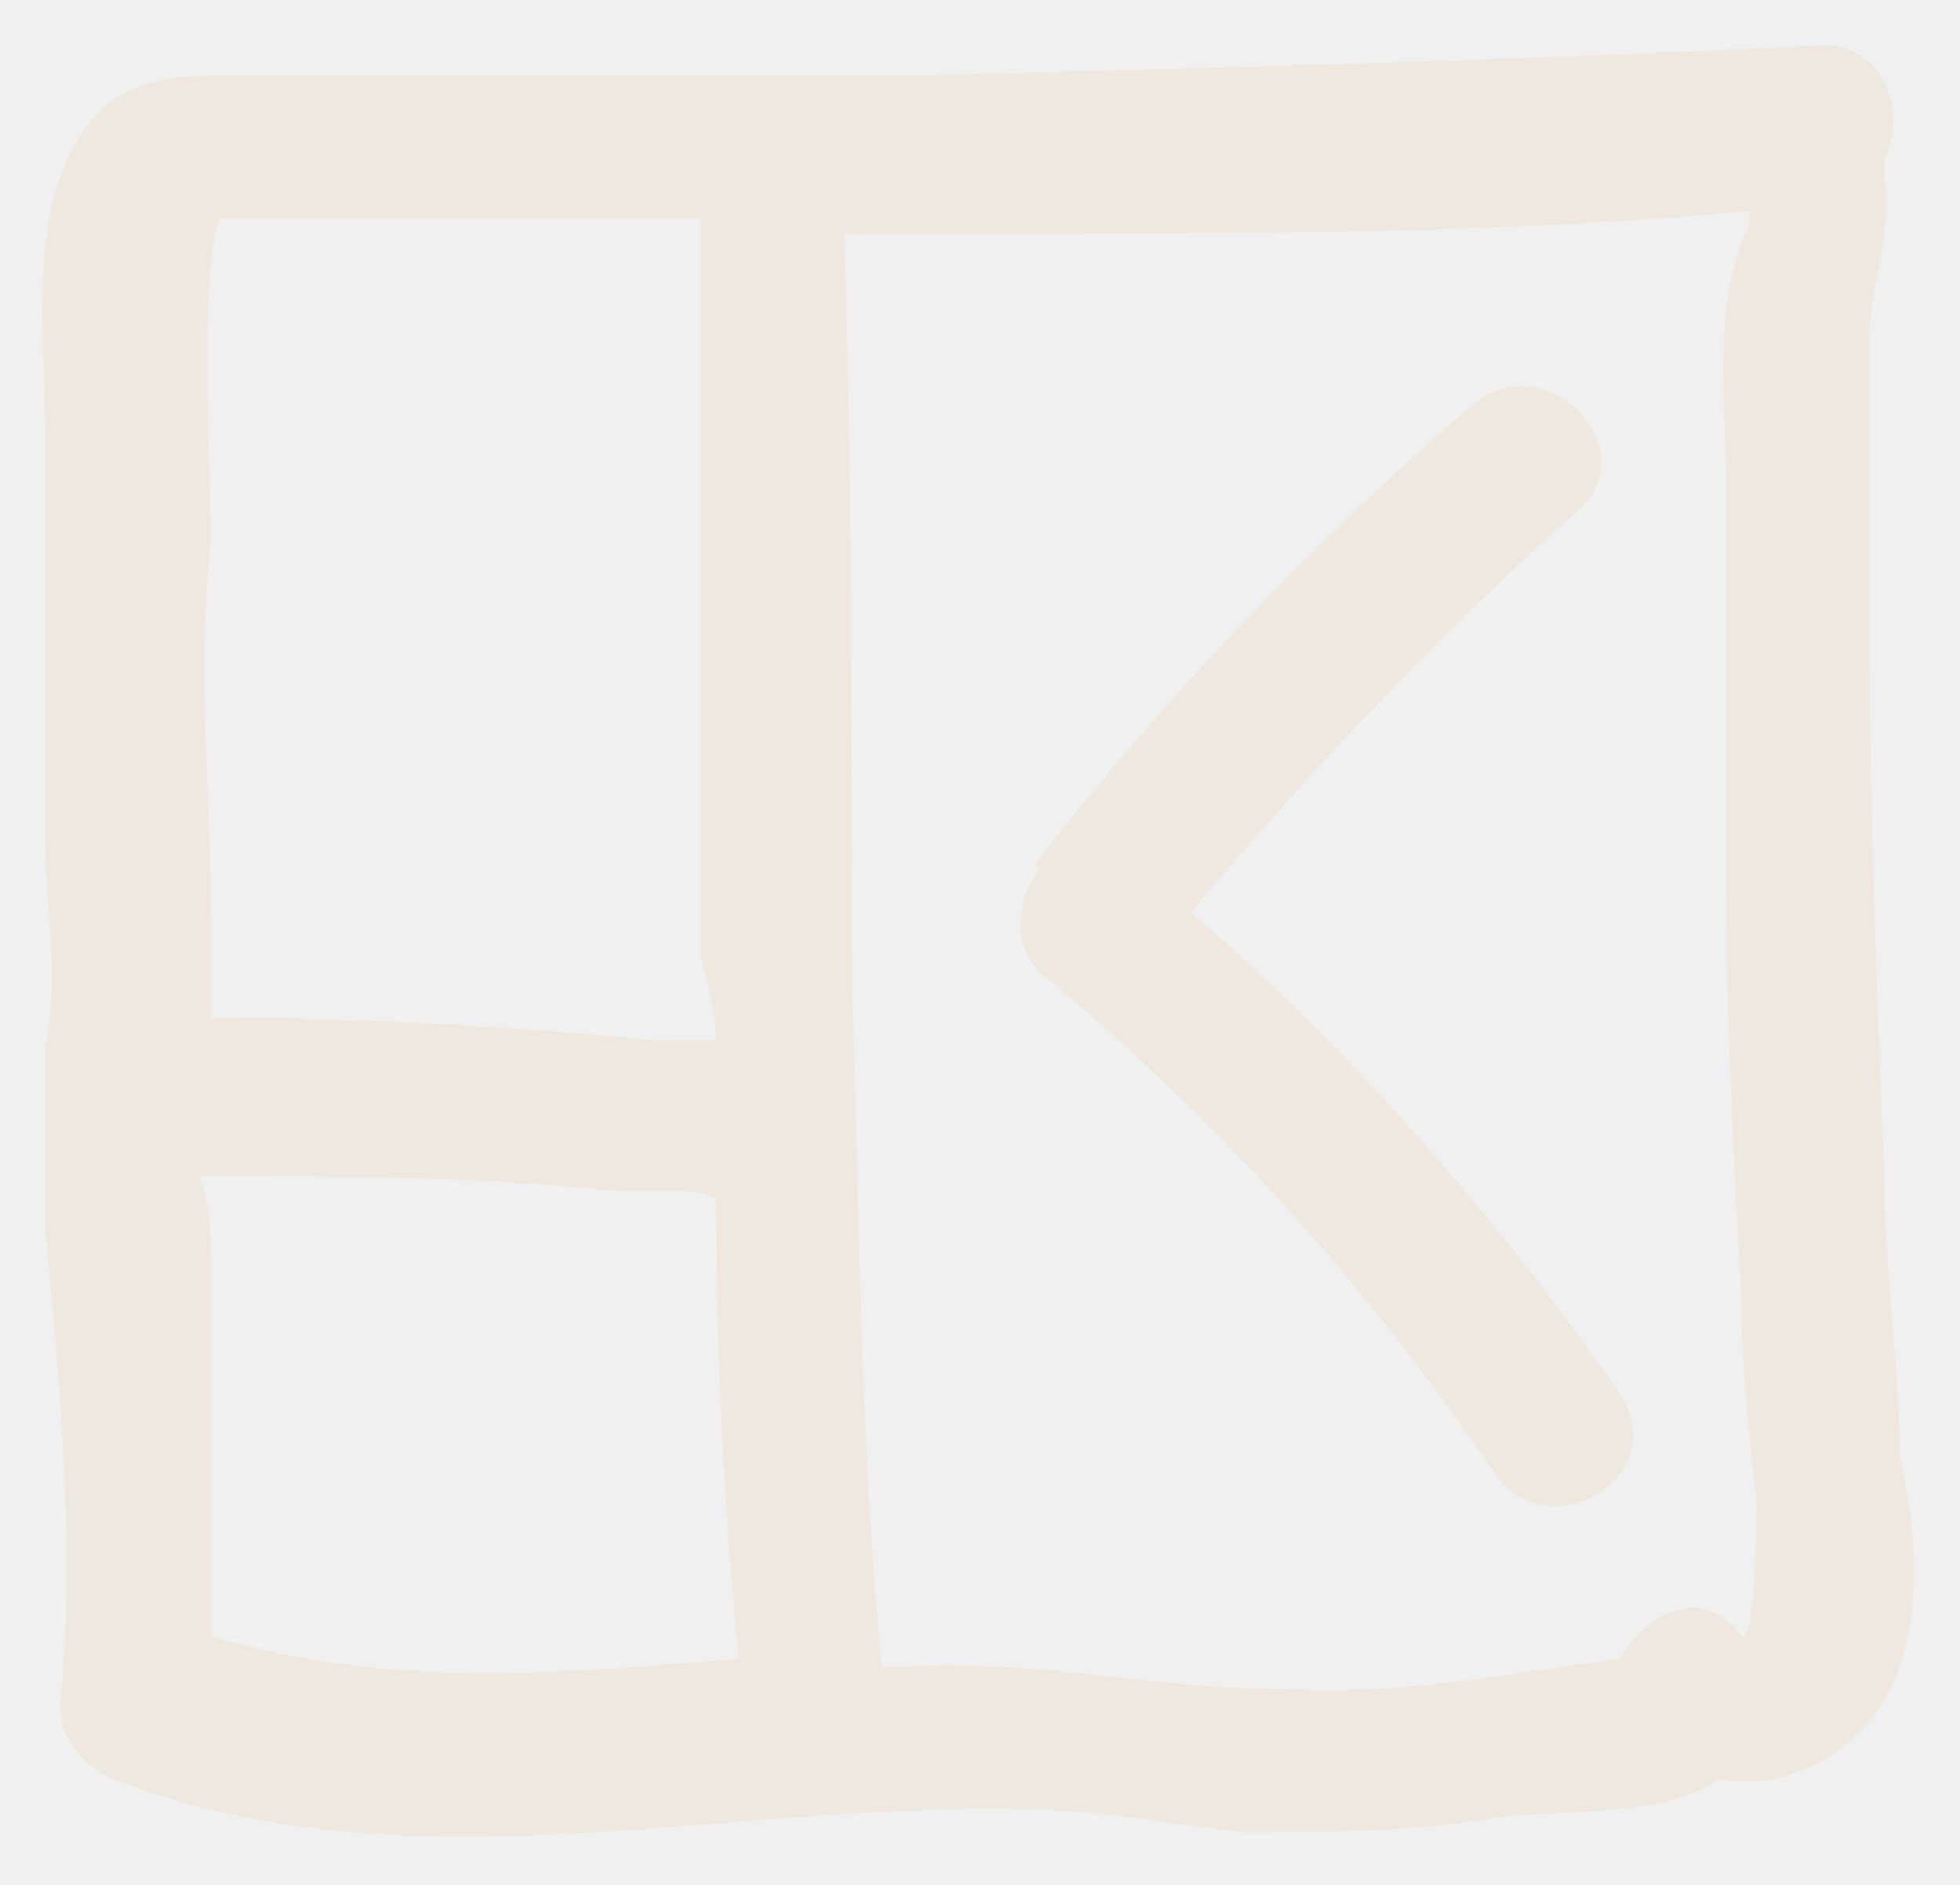
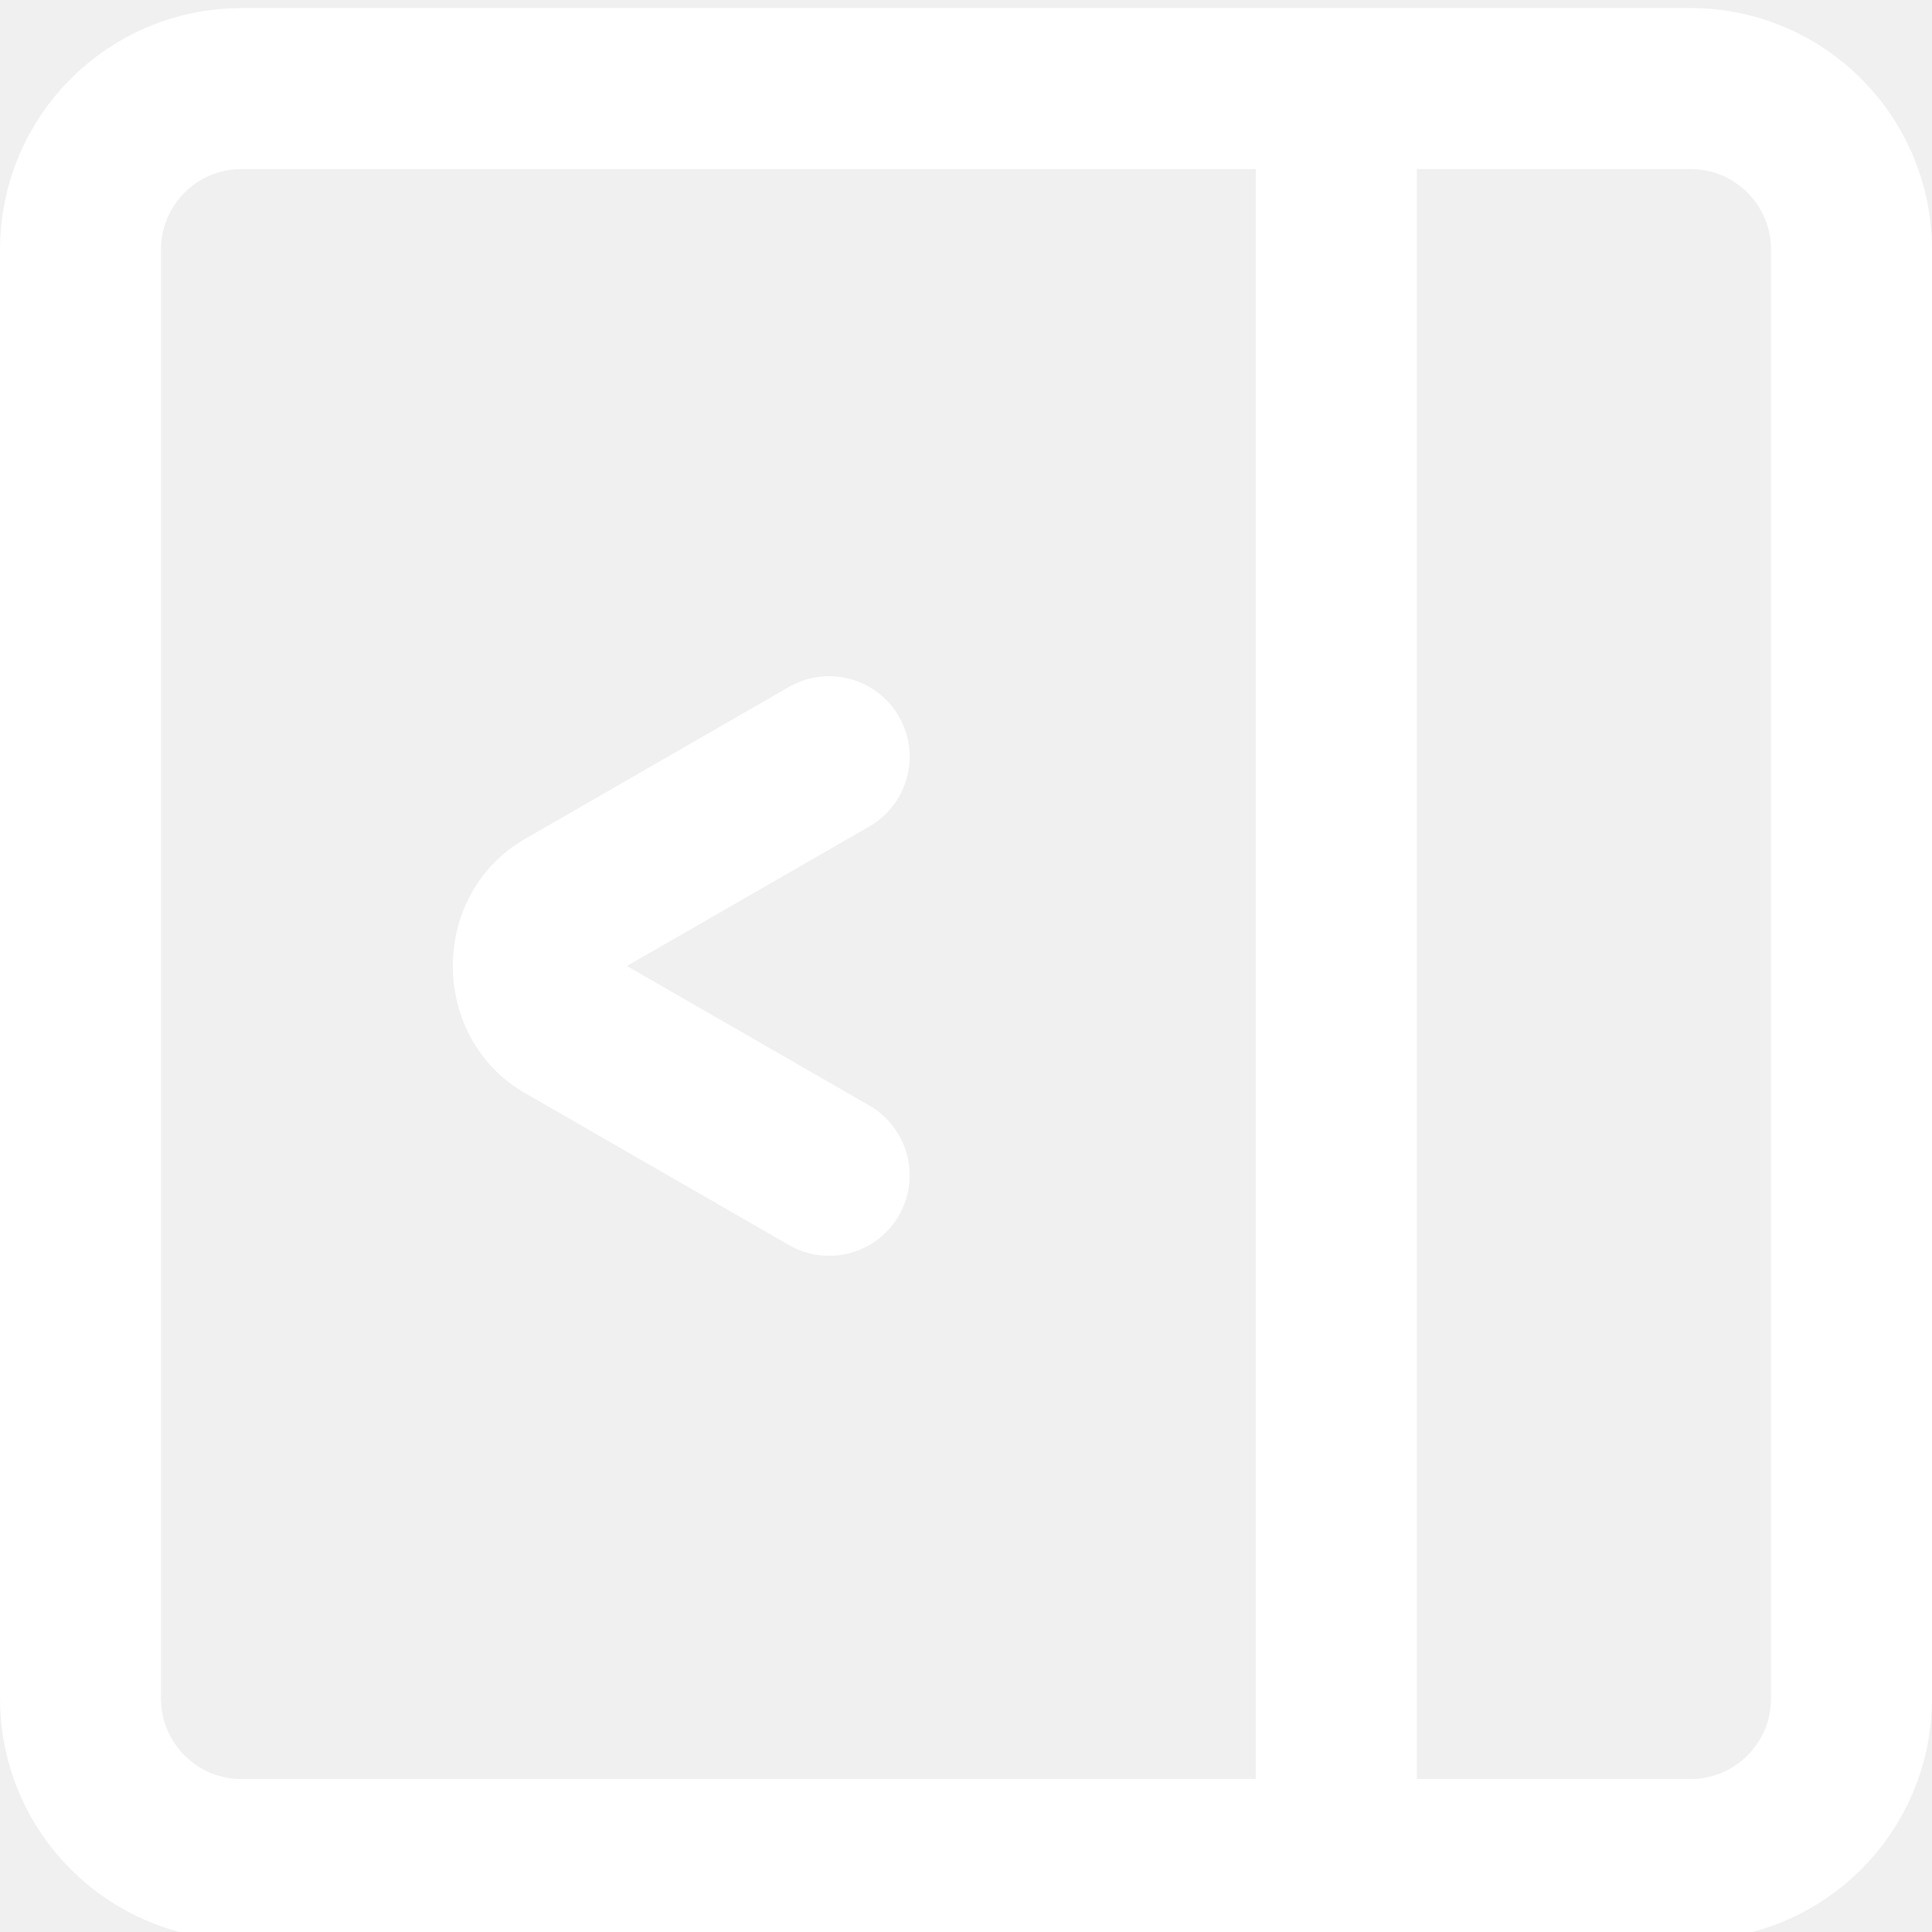
- <svg xmlns="http://www.w3.org/2000/svg" id="Layer_1" version="1.1" viewBox="0 0 26 25">
+ <svg xmlns="http://www.w3.org/2000/svg" id="Layer_1" version="1.1" viewBox="0 0 24 24">
  <defs>
    <style>
      .st0 {
-         fill: #efe8df;
+         stroke-linecap: round;
+         stroke-linejoin: round;
+       }
+ 
+       .st0, .st1 {
+         fill: none;
+         stroke: #fff;
+         stroke-width: 2px;
+       }
+ 
+       .st1 {
+         stroke-miterlimit: 10;
      }
    </style>
  </defs>
-   <path class="st0" d="M.6,16.3c.2,2.1.4,4.2.2,6.3,0,.5.3.8.7,1,3.9,1.5,8,.3,12.1.4,1,0,1.9.2,2.9.3,1.1,0,2.3,0,3.4-.2.9-.1,2.2,0,2.9-.5,1,.2,2.1-.5,2.4-1.5.3-.9.2-1.9,0-2.8,0-1.2-.2-2.4-.2-3.6-.1-2.5-.2-4.9-.2-7.4v-3.8c0-.8.3-1.2.2-2.2v-.2c.3-.6,0-1.5-.8-1.5-4,.2-8.1.3-12.1.4H3.2c-.7,0-1.3,0-1.8.4-1.1,1-.8,3-.8,4.3v5.4c0,1,.2,1.8,0,2.8,0,.8,0,1.6,0,2.4ZM11.3,3.1h2.2c3.2,0,6.5,0,9.7-.3v.2c-.5,1-.3,2.4-.3,3.4v5.4c0,1.8.1,3.6.2,5.4,0,.9.1,1.8.2,2.7,0,.2,0,1.9-.2,1.8-.5-.7-1.3-.3-1.6.3-1.5.2-3,.5-4.5.4-1.7,0-3.3-.4-5-.3h-.3c-.3-3-.3-6.1-.4-9.2,0-3.3,0-6.5-.1-9.8h0ZM2.5,15.6c1.9,0,3.8,0,5.7.2h.8c.2,0,.3,0,.5.1,0,2,.1,4.1.3,6.1-2.4.2-4.7.4-7-.3v-4.9c0-.4,0-.9-.2-1.3h-.1ZM2.8,2.9h6.5v9.8c.1.4.2.8.2,1.1h-.8c-2-.2-4-.3-5.9-.3v-1.3c0-1.7-.2-3.3,0-5,0-.7-.2-4.2.2-4.4h-.2Z" />
-   <path class="st0" d="M13.7,11.5c1.7-2.2,3.7-4.3,5.8-6.1,1-.9,2.4.6,1.4,1.4-1.8,1.6-3.5,3.4-5.1,5.3,2.2,1.9,4.1,4.1,5.7,6.4.7,1.1-1,2.1-1.7,1-1.7-2.5-3.7-4.7-6-6.6-.4-.4-.3-1,0-1.4h0Z" />
+   <rect class="st0" x="1" y="1.1" width="22" height="22" rx="2" ry="2" />
+   <line class="st1" x1="16.6" y1="22.9" x2="16.6" y2="1" />
+   <path class="st0" d="M10.3,9.4l-3.3,1.9c-.5.3-.5,1.1,0,1.4l3.3,1.9" />
</svg>
